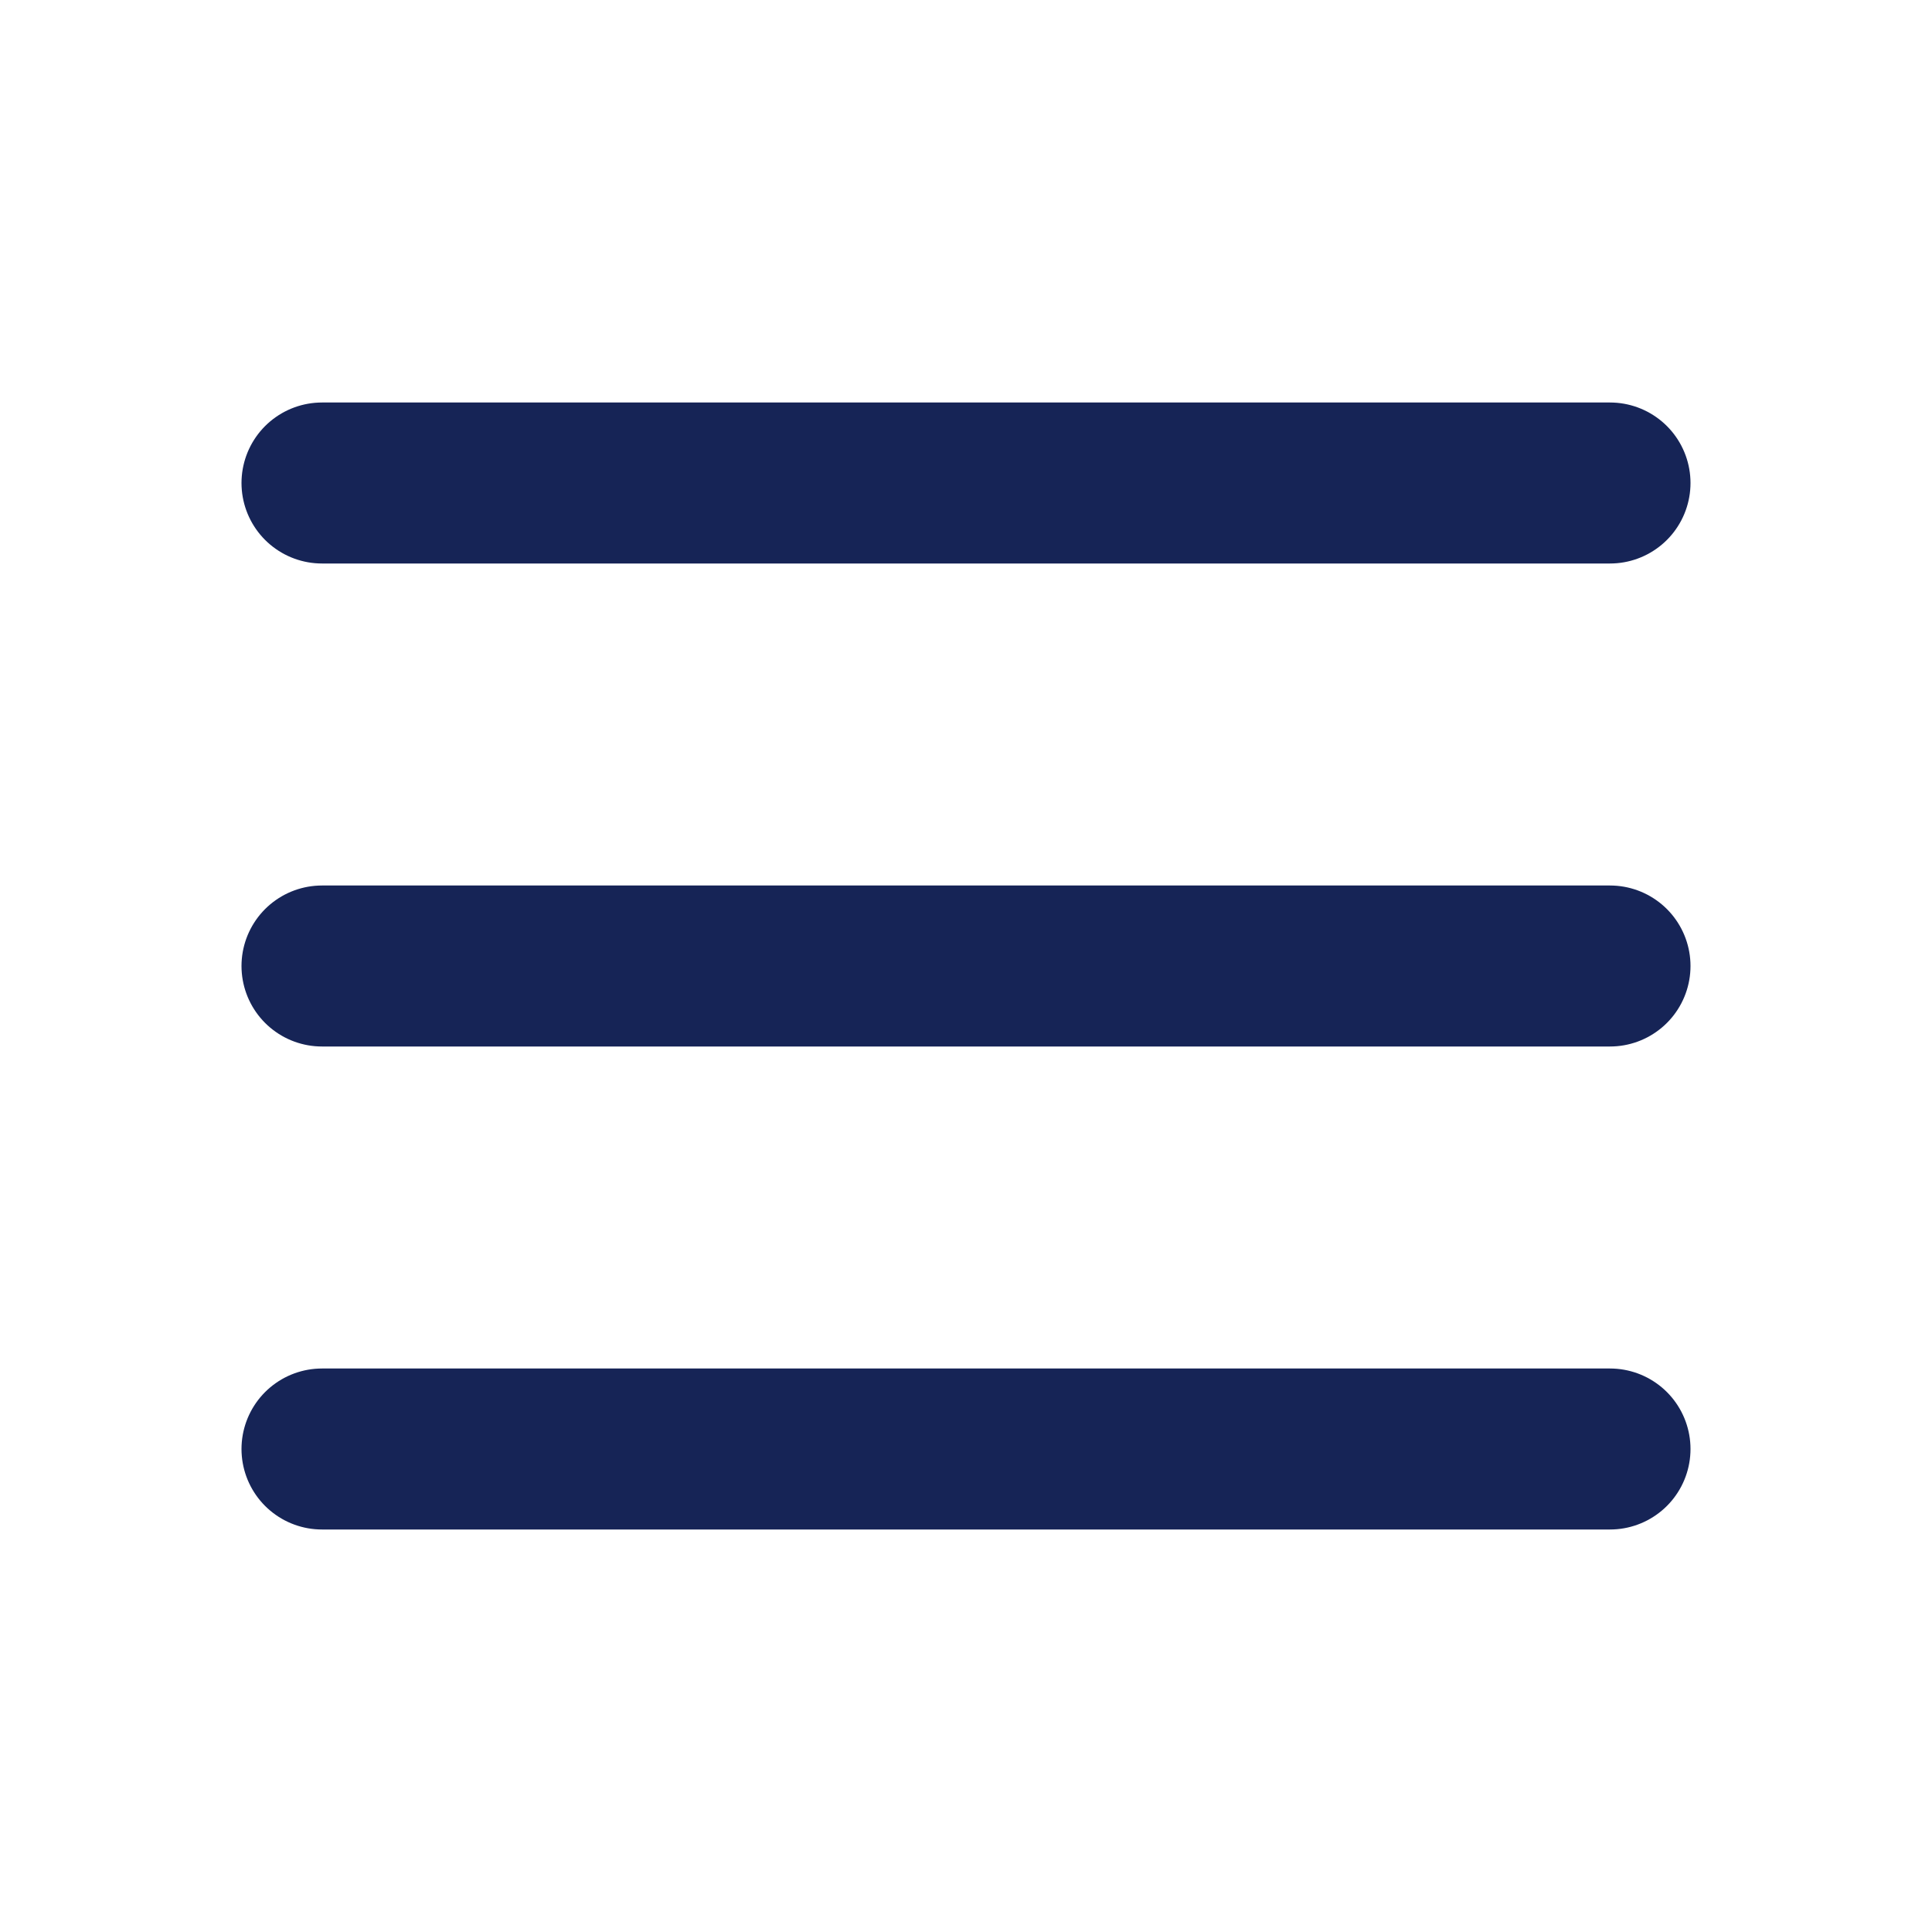
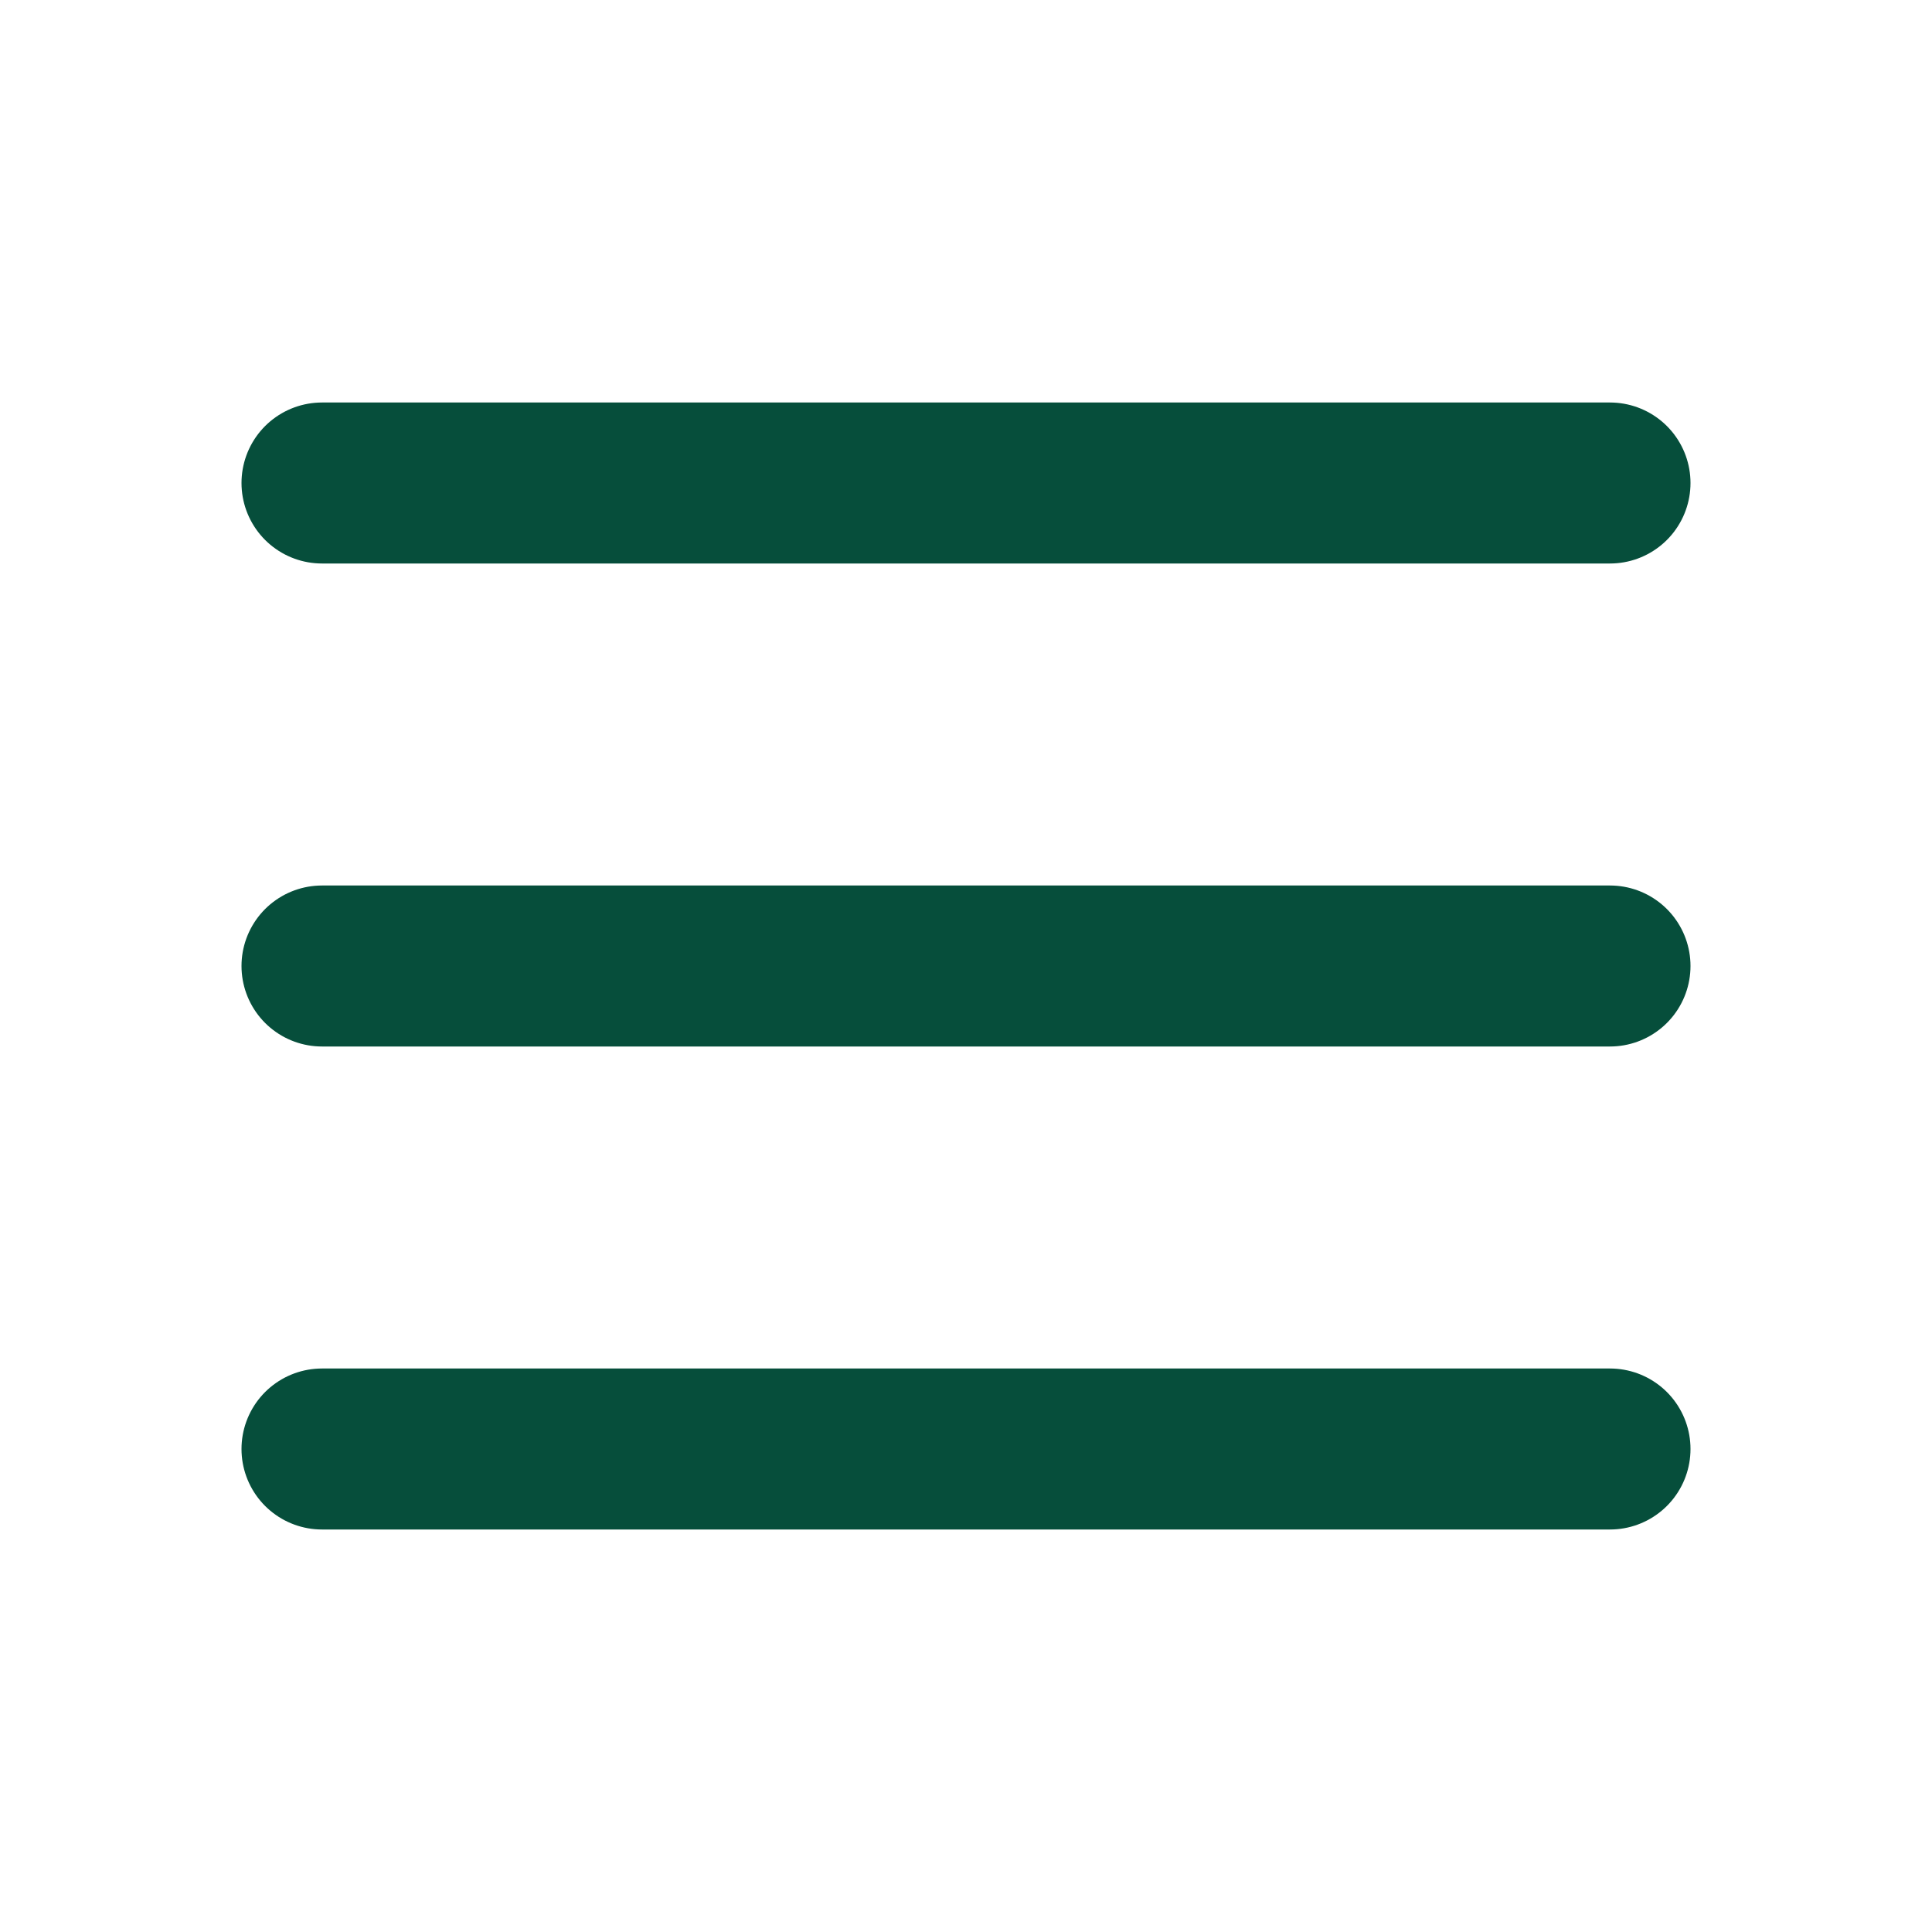
- <svg xmlns="http://www.w3.org/2000/svg" viewBox="0 0 24 24" fill="none" stroke="#162456" stroke-width="2" stroke-linecap="round" stroke-linejoin="round">
+ <svg xmlns="http://www.w3.org/2000/svg" viewBox="0 0 24 24" fill="none" stroke="#064e3b" stroke-width="2" stroke-linecap="round" stroke-linejoin="round">
  <line x1="4" y1="6" x2="20" y2="6" />
  <line x1="4" y1="12" x2="20" y2="12" />
  <line x1="4" y1="18" x2="20" y2="18" />
</svg>
